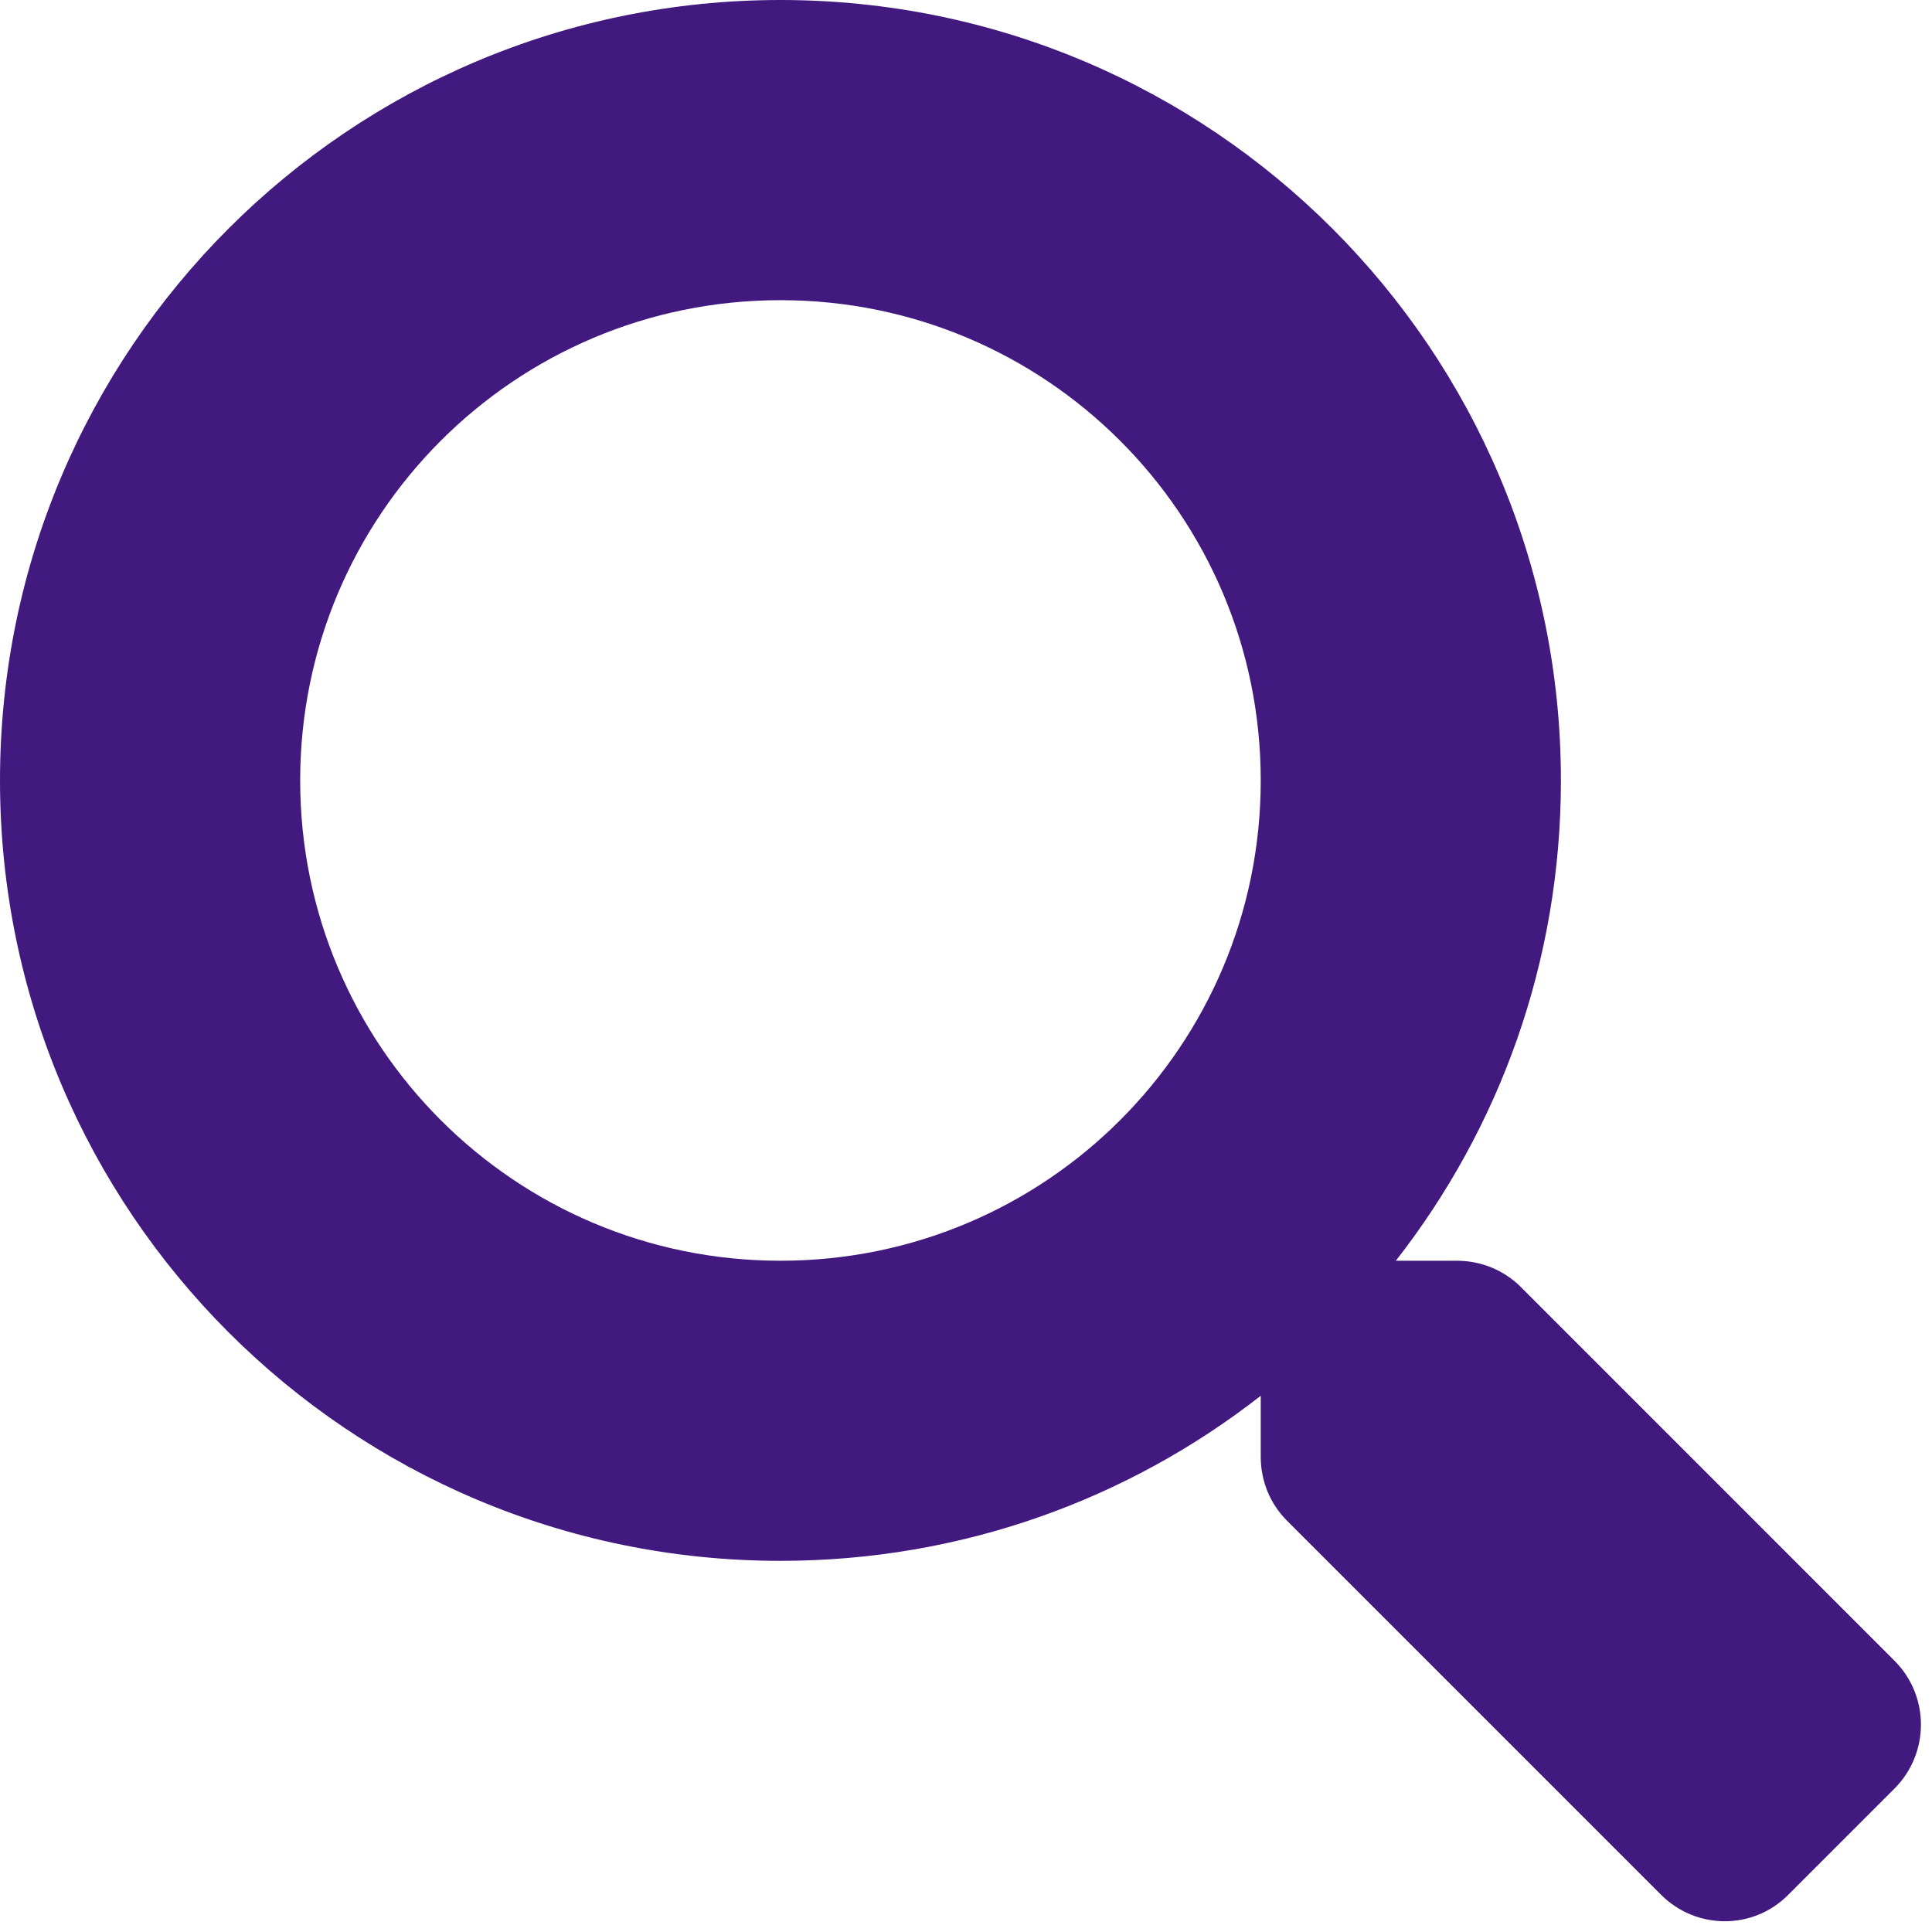
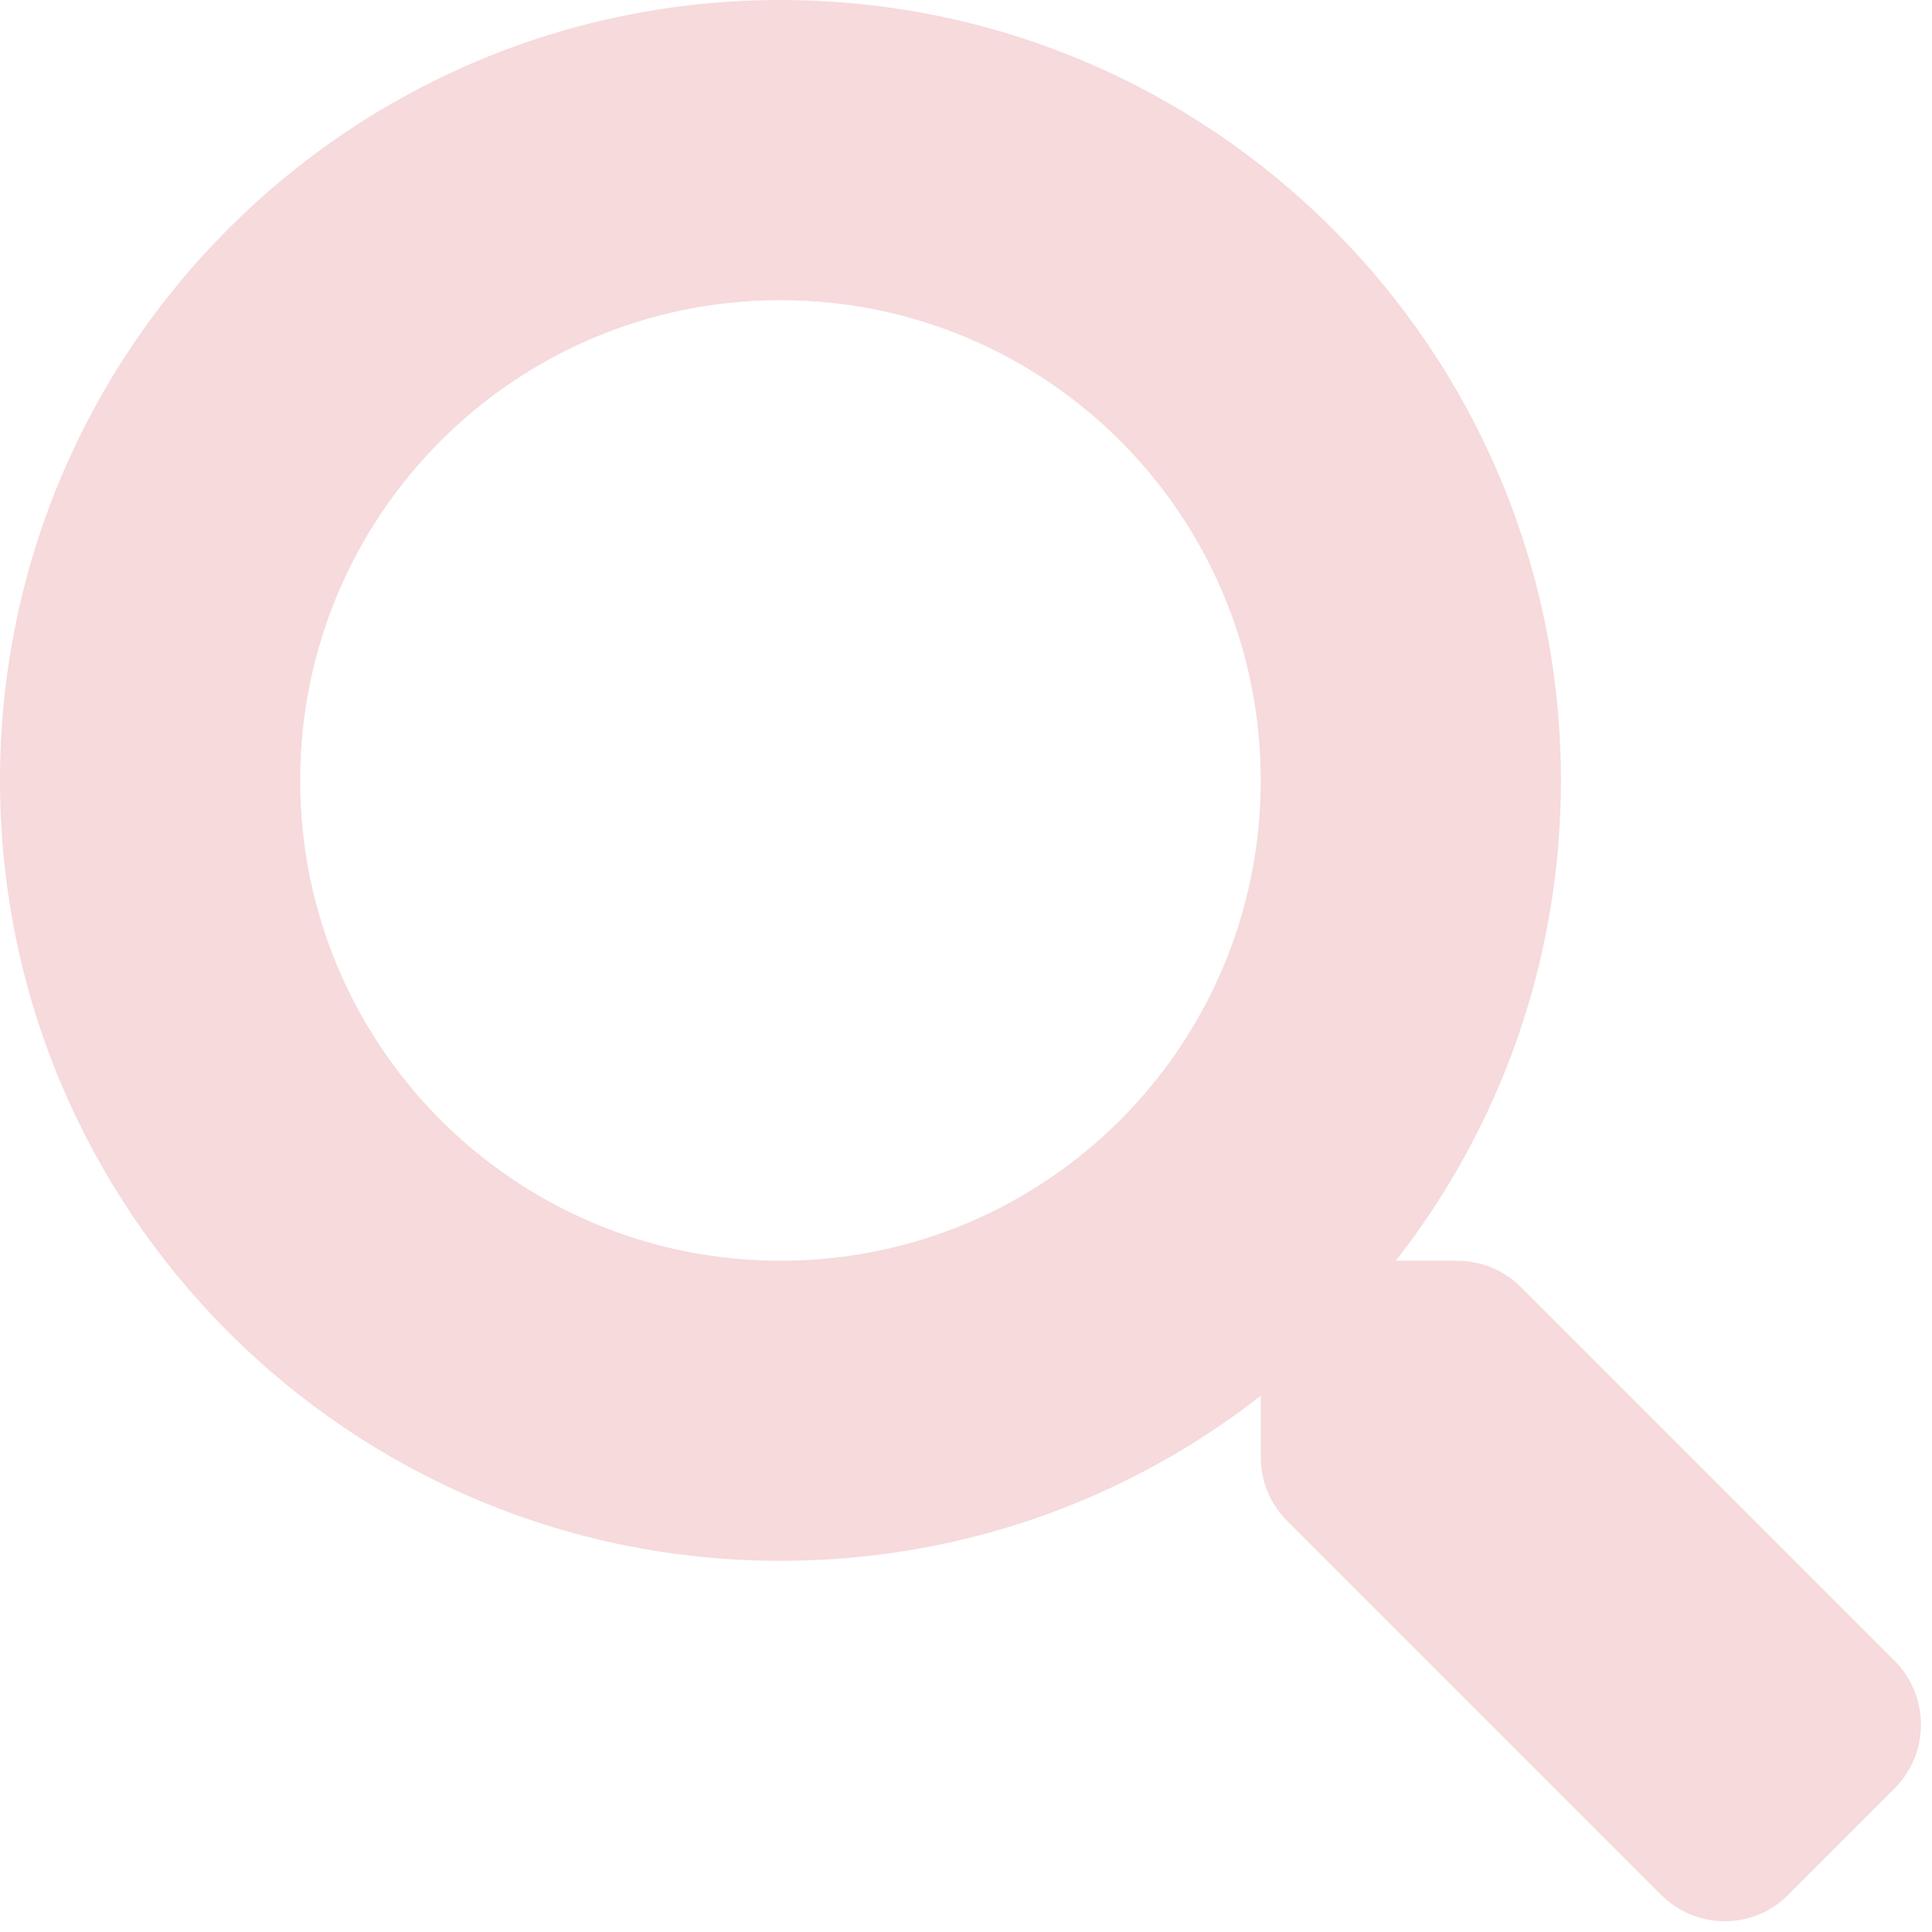
<svg xmlns="http://www.w3.org/2000/svg" width="27" height="27" viewBox="0 0 27 27" fill="none">
-   <path d="M26.48 23.213L21.253 17.985C21.017 17.75 20.697 17.619 20.361 17.619H19.507C20.954 15.768 21.814 13.439 21.814 10.907C21.814 4.882 16.932 0 10.907 0C4.882 0 0 4.882 0 10.907C0 16.932 4.882 21.813 10.907 21.813C13.44 21.813 15.768 20.953 17.619 19.506V20.361C17.619 20.697 17.75 21.016 17.986 21.252L23.214 26.48C23.707 26.973 24.504 26.973 24.991 26.48L26.475 24.996C26.968 24.503 26.968 23.706 26.48 23.213ZM10.907 17.619C7.2 17.619 4.195 14.619 4.195 10.907C4.195 7.199 7.195 4.195 10.907 4.195C14.614 4.195 17.619 7.194 17.619 10.907C17.619 14.614 14.62 17.619 10.907 17.619Z" fill="#41197F" />
+   <path d="M26.48 23.213L21.253 17.985C21.017 17.75 20.697 17.619 20.361 17.619H19.507C20.954 15.768 21.814 13.439 21.814 10.907C21.814 4.882 16.932 0 10.907 0C4.882 0 0 4.882 0 10.907C0 16.932 4.882 21.813 10.907 21.813C13.44 21.813 15.768 20.953 17.619 19.506V20.361C17.619 20.697 17.75 21.016 17.986 21.252L23.214 26.48C23.707 26.973 24.504 26.973 24.991 26.48L26.475 24.996C26.968 24.503 26.968 23.706 26.48 23.213ZM10.907 17.619C7.2 17.619 4.195 14.619 4.195 10.907C4.195 7.199 7.195 4.195 10.907 4.195C14.614 4.195 17.619 7.194 17.619 10.907C17.619 14.614 14.62 17.619 10.907 17.619Z" fill="#F6DADC" />
</svg>
